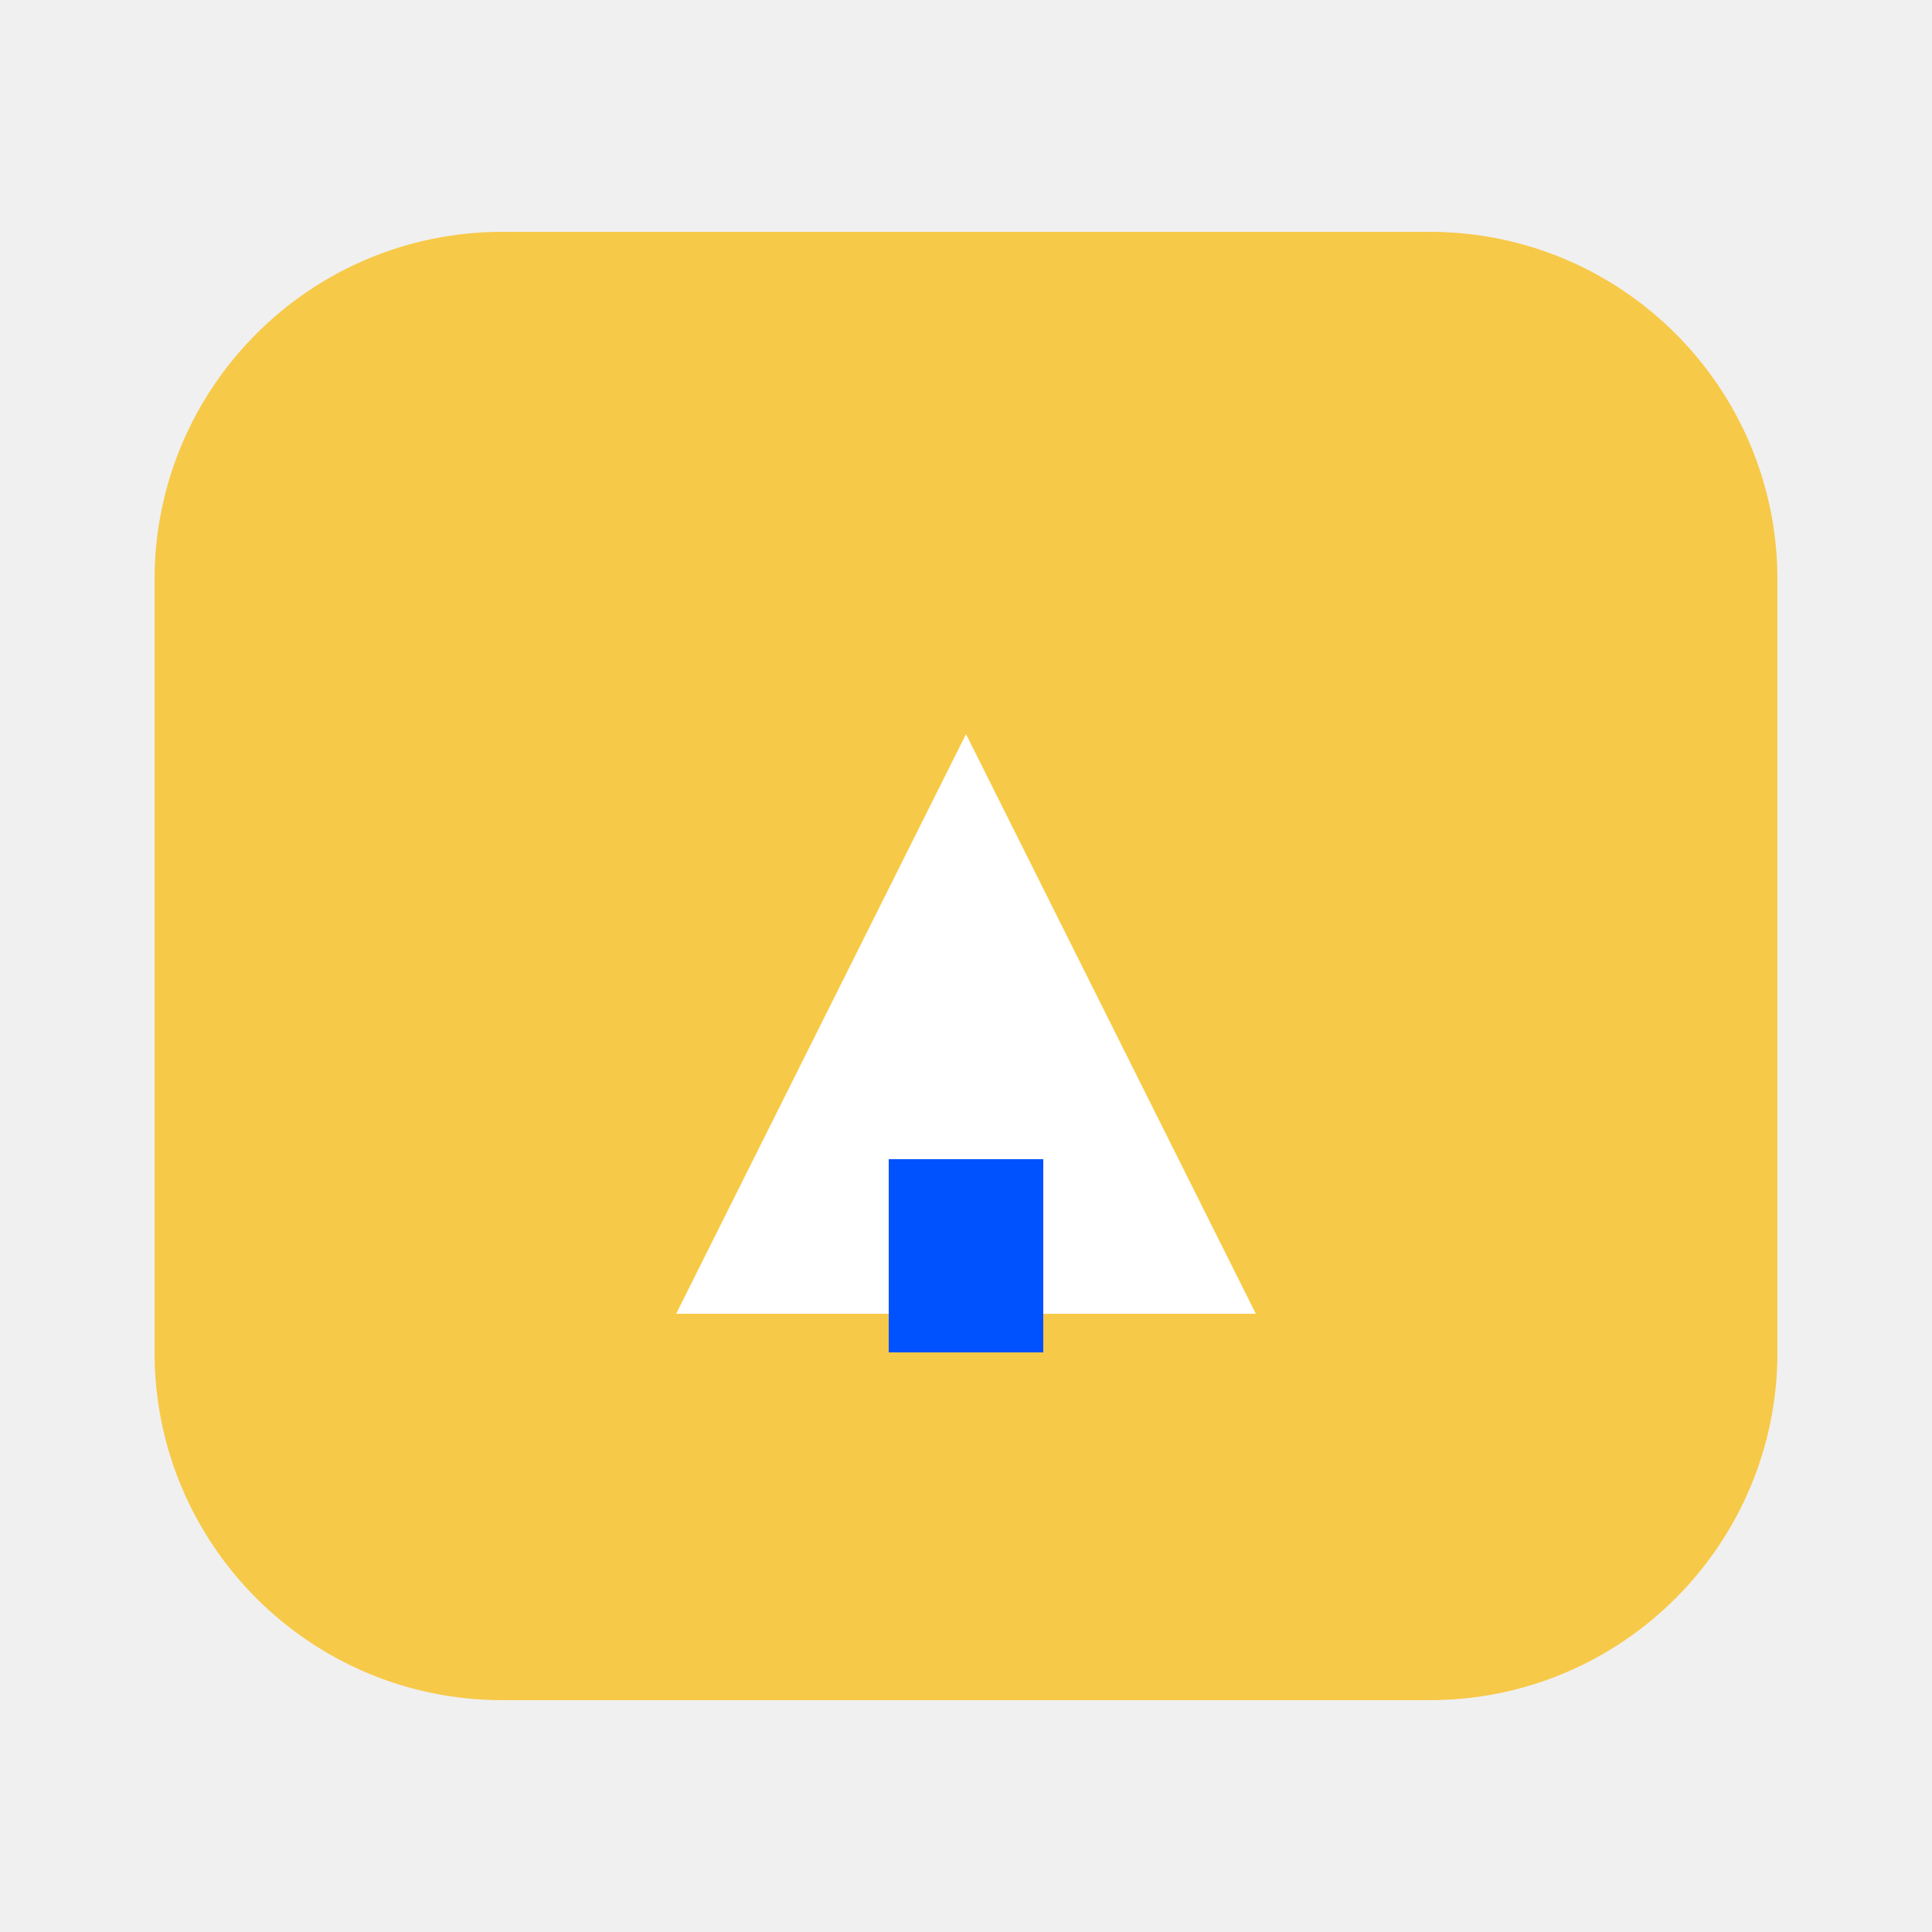
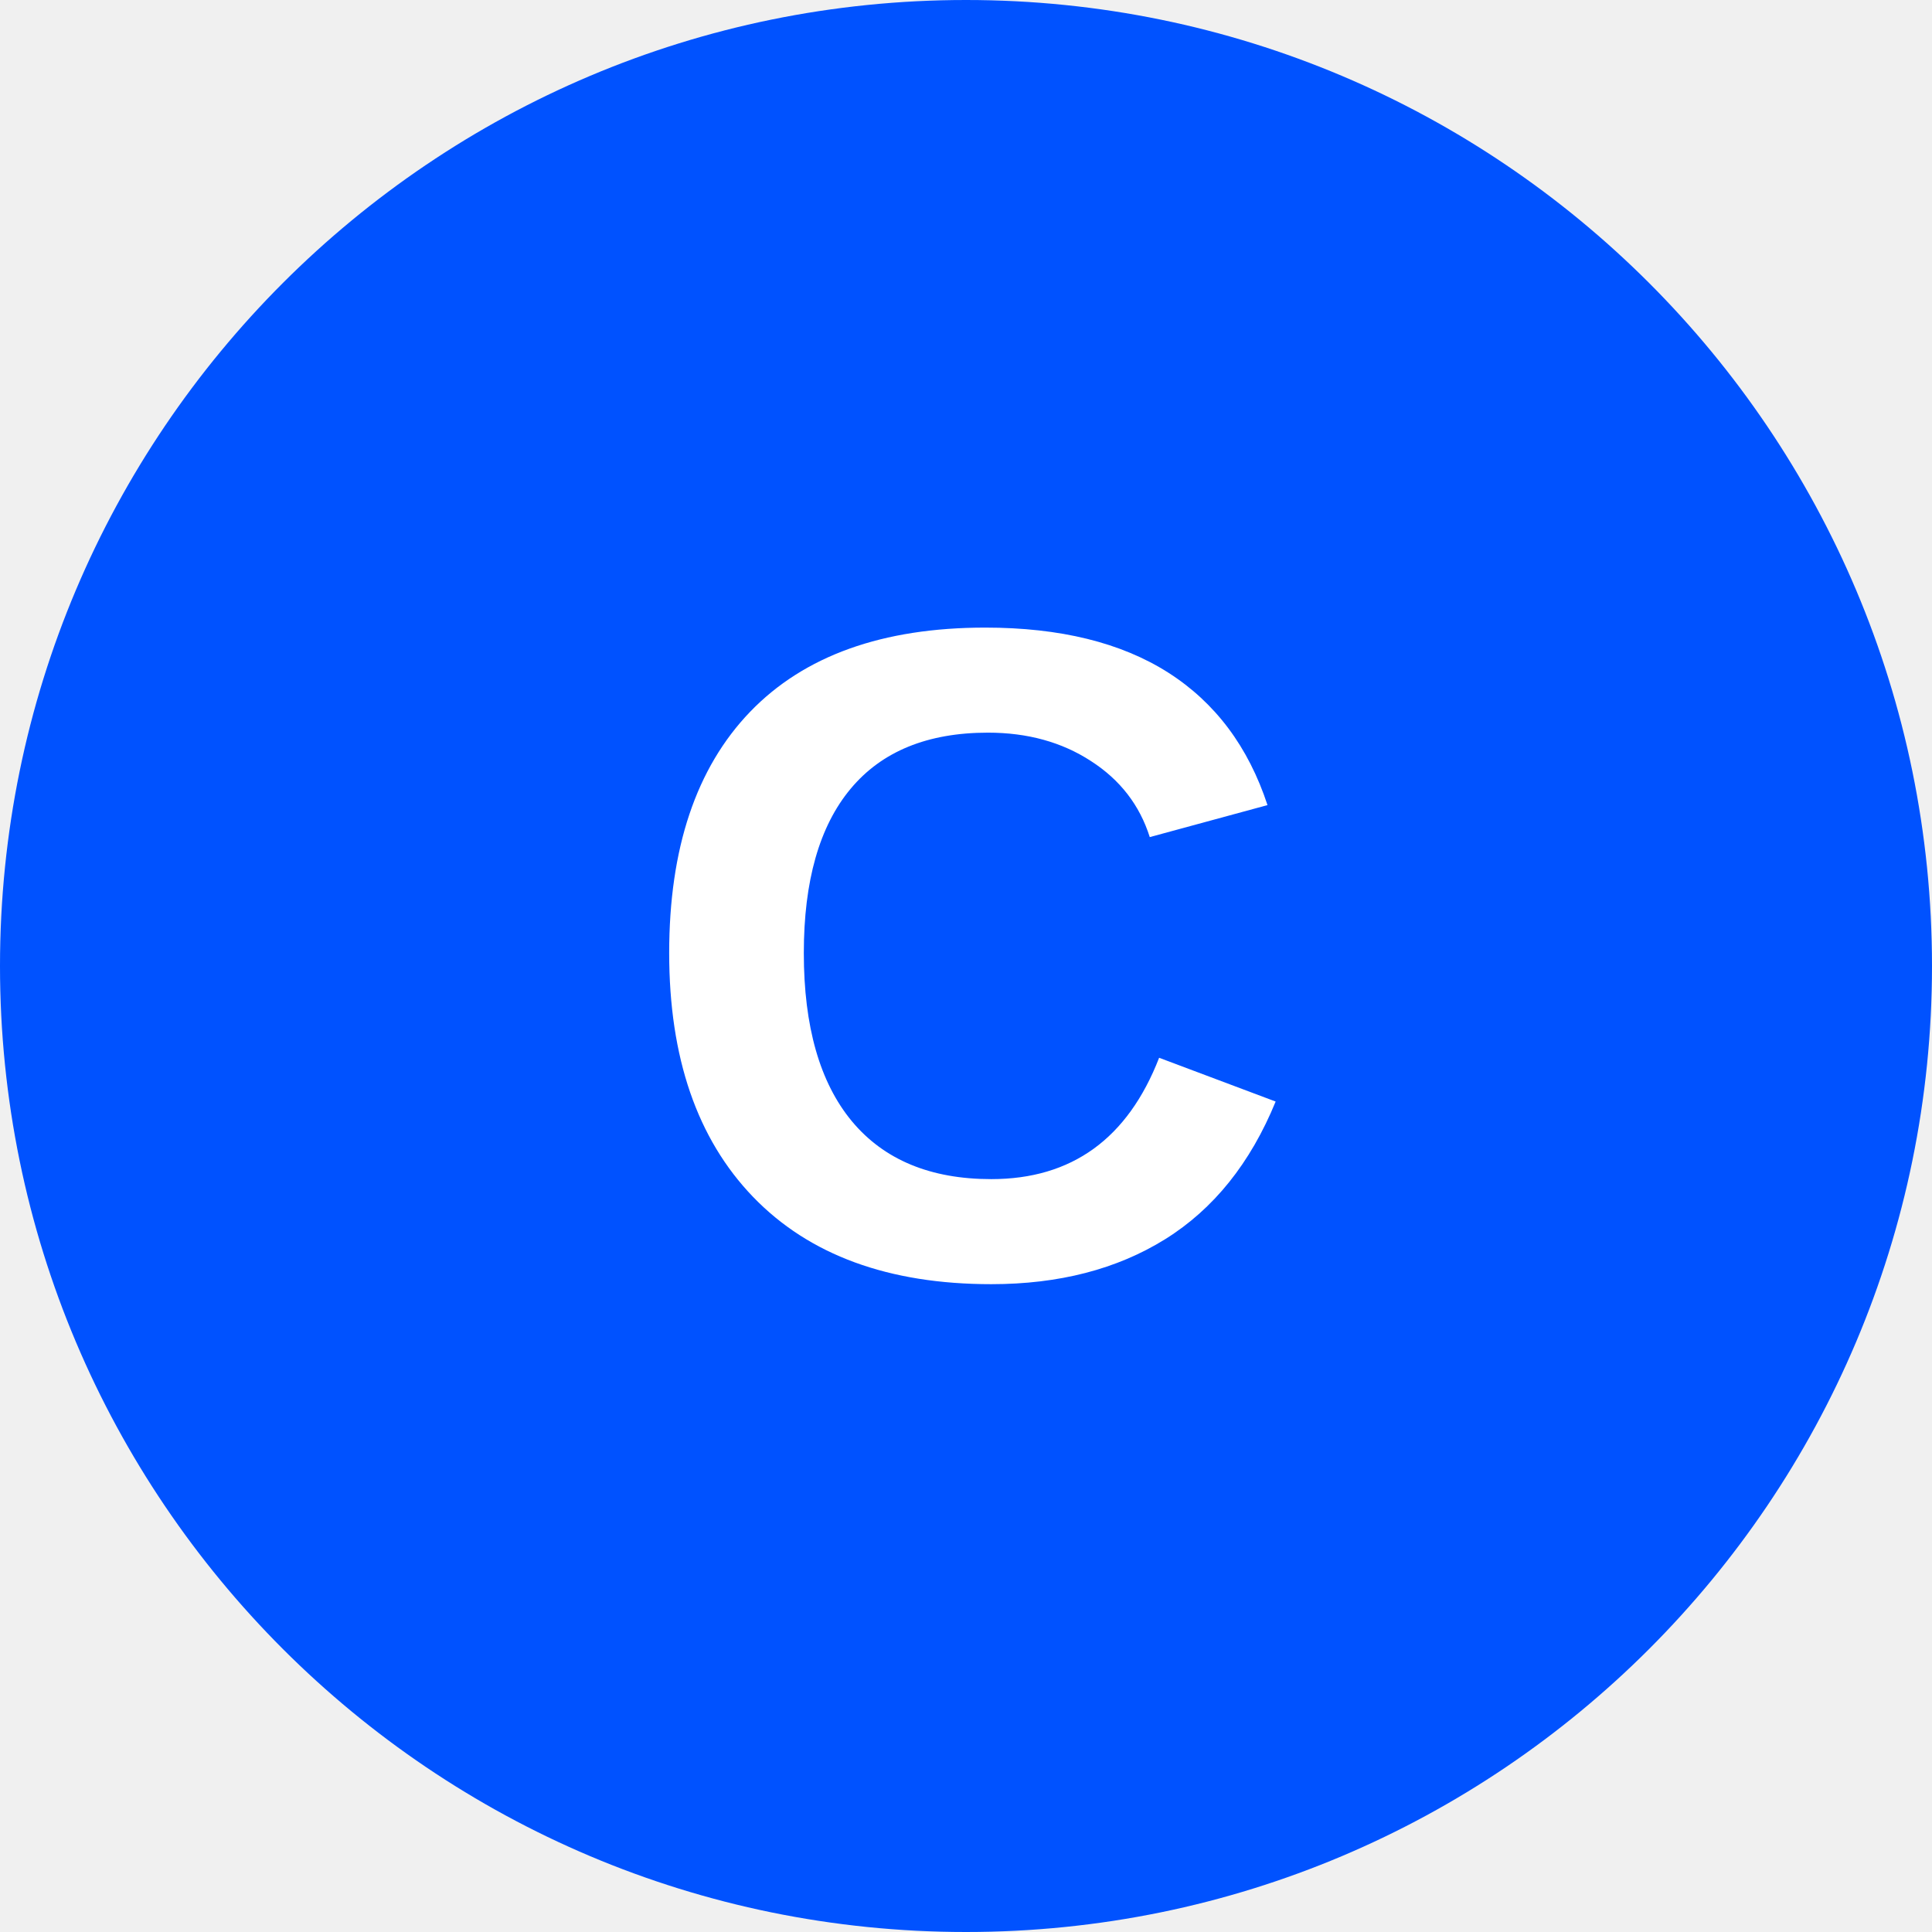
<svg xmlns="http://www.w3.org/2000/svg" viewBox="0 0 100 100">
-   <rect x="8" y="12" width="84" height="76" rx="18" fill="#F7C948" />
-   <g fill="white">
-     <path d="M50 38 L65 68 L35 68 Z" />
-     <rect x="46" y="60" width="8" height="10" fill="#0052FF" />
-   </g>
+   <circle cx="50" cy="50" r="50" fill="#0052FF" />
+   <text x="50" y="66" font-family="Arial, sans-serif" font-size="48" font-weight="bold" fill="white" text-anchor="middle">C</text>
</svg>
